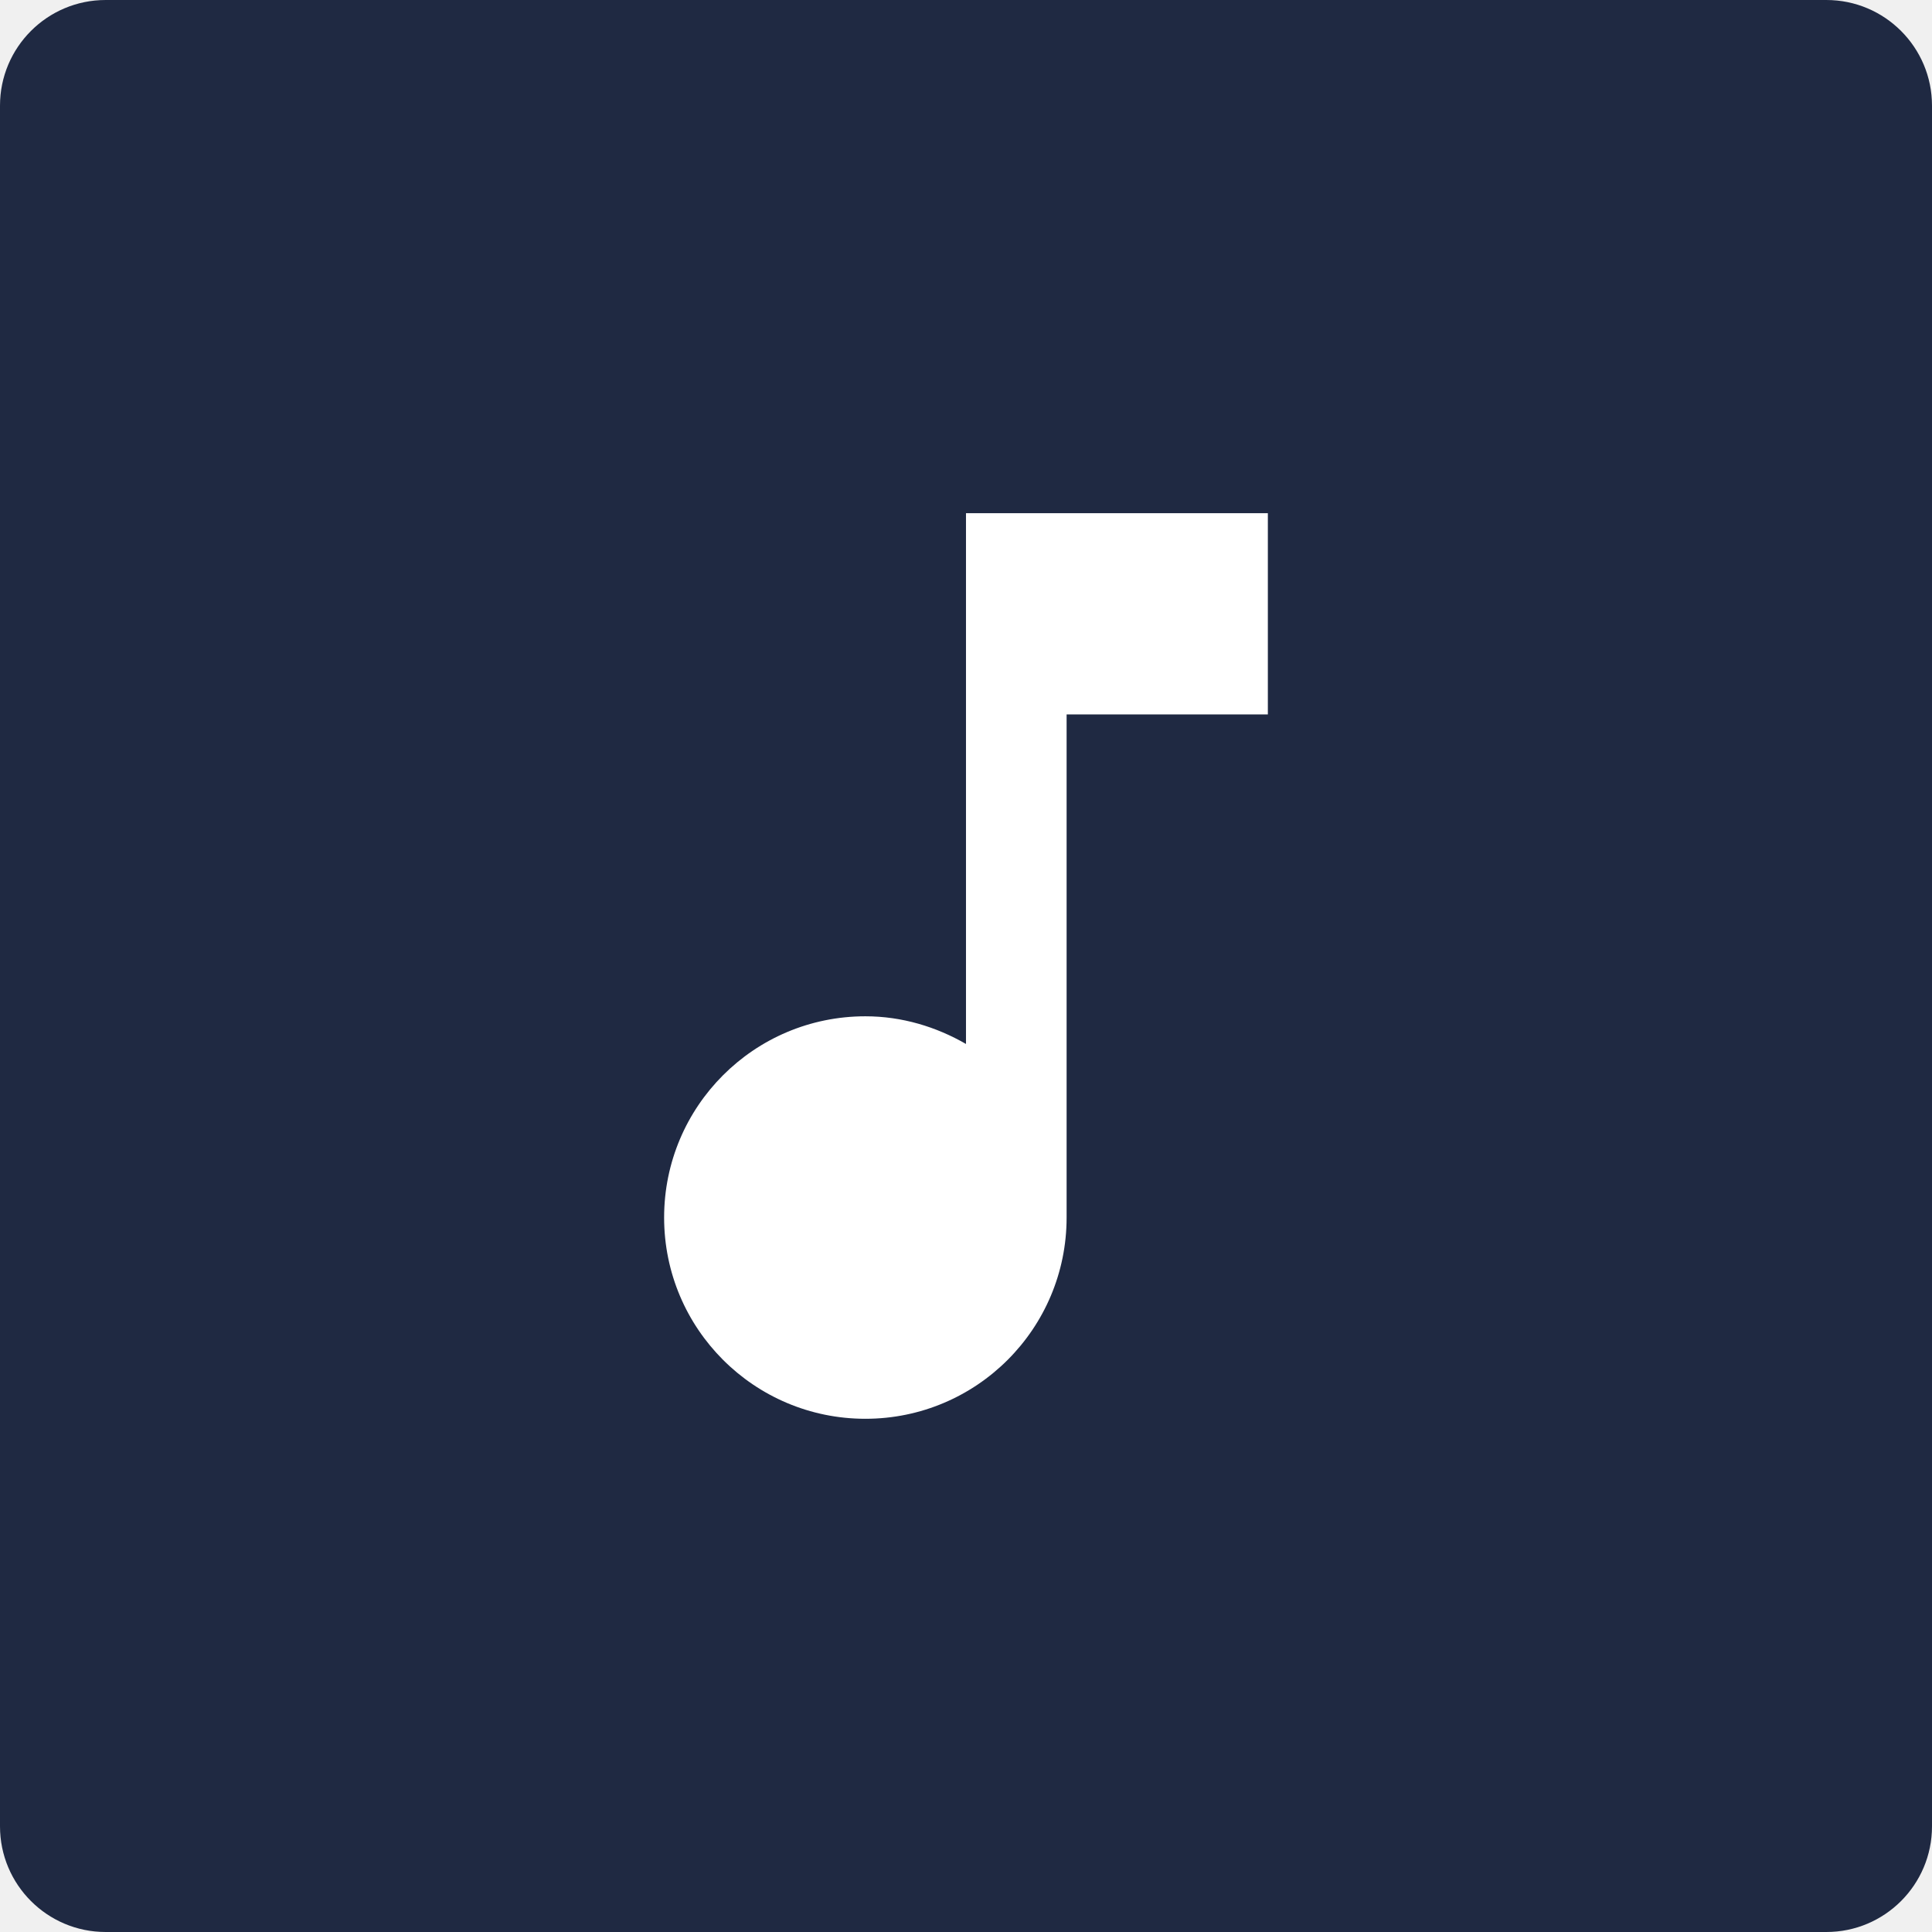
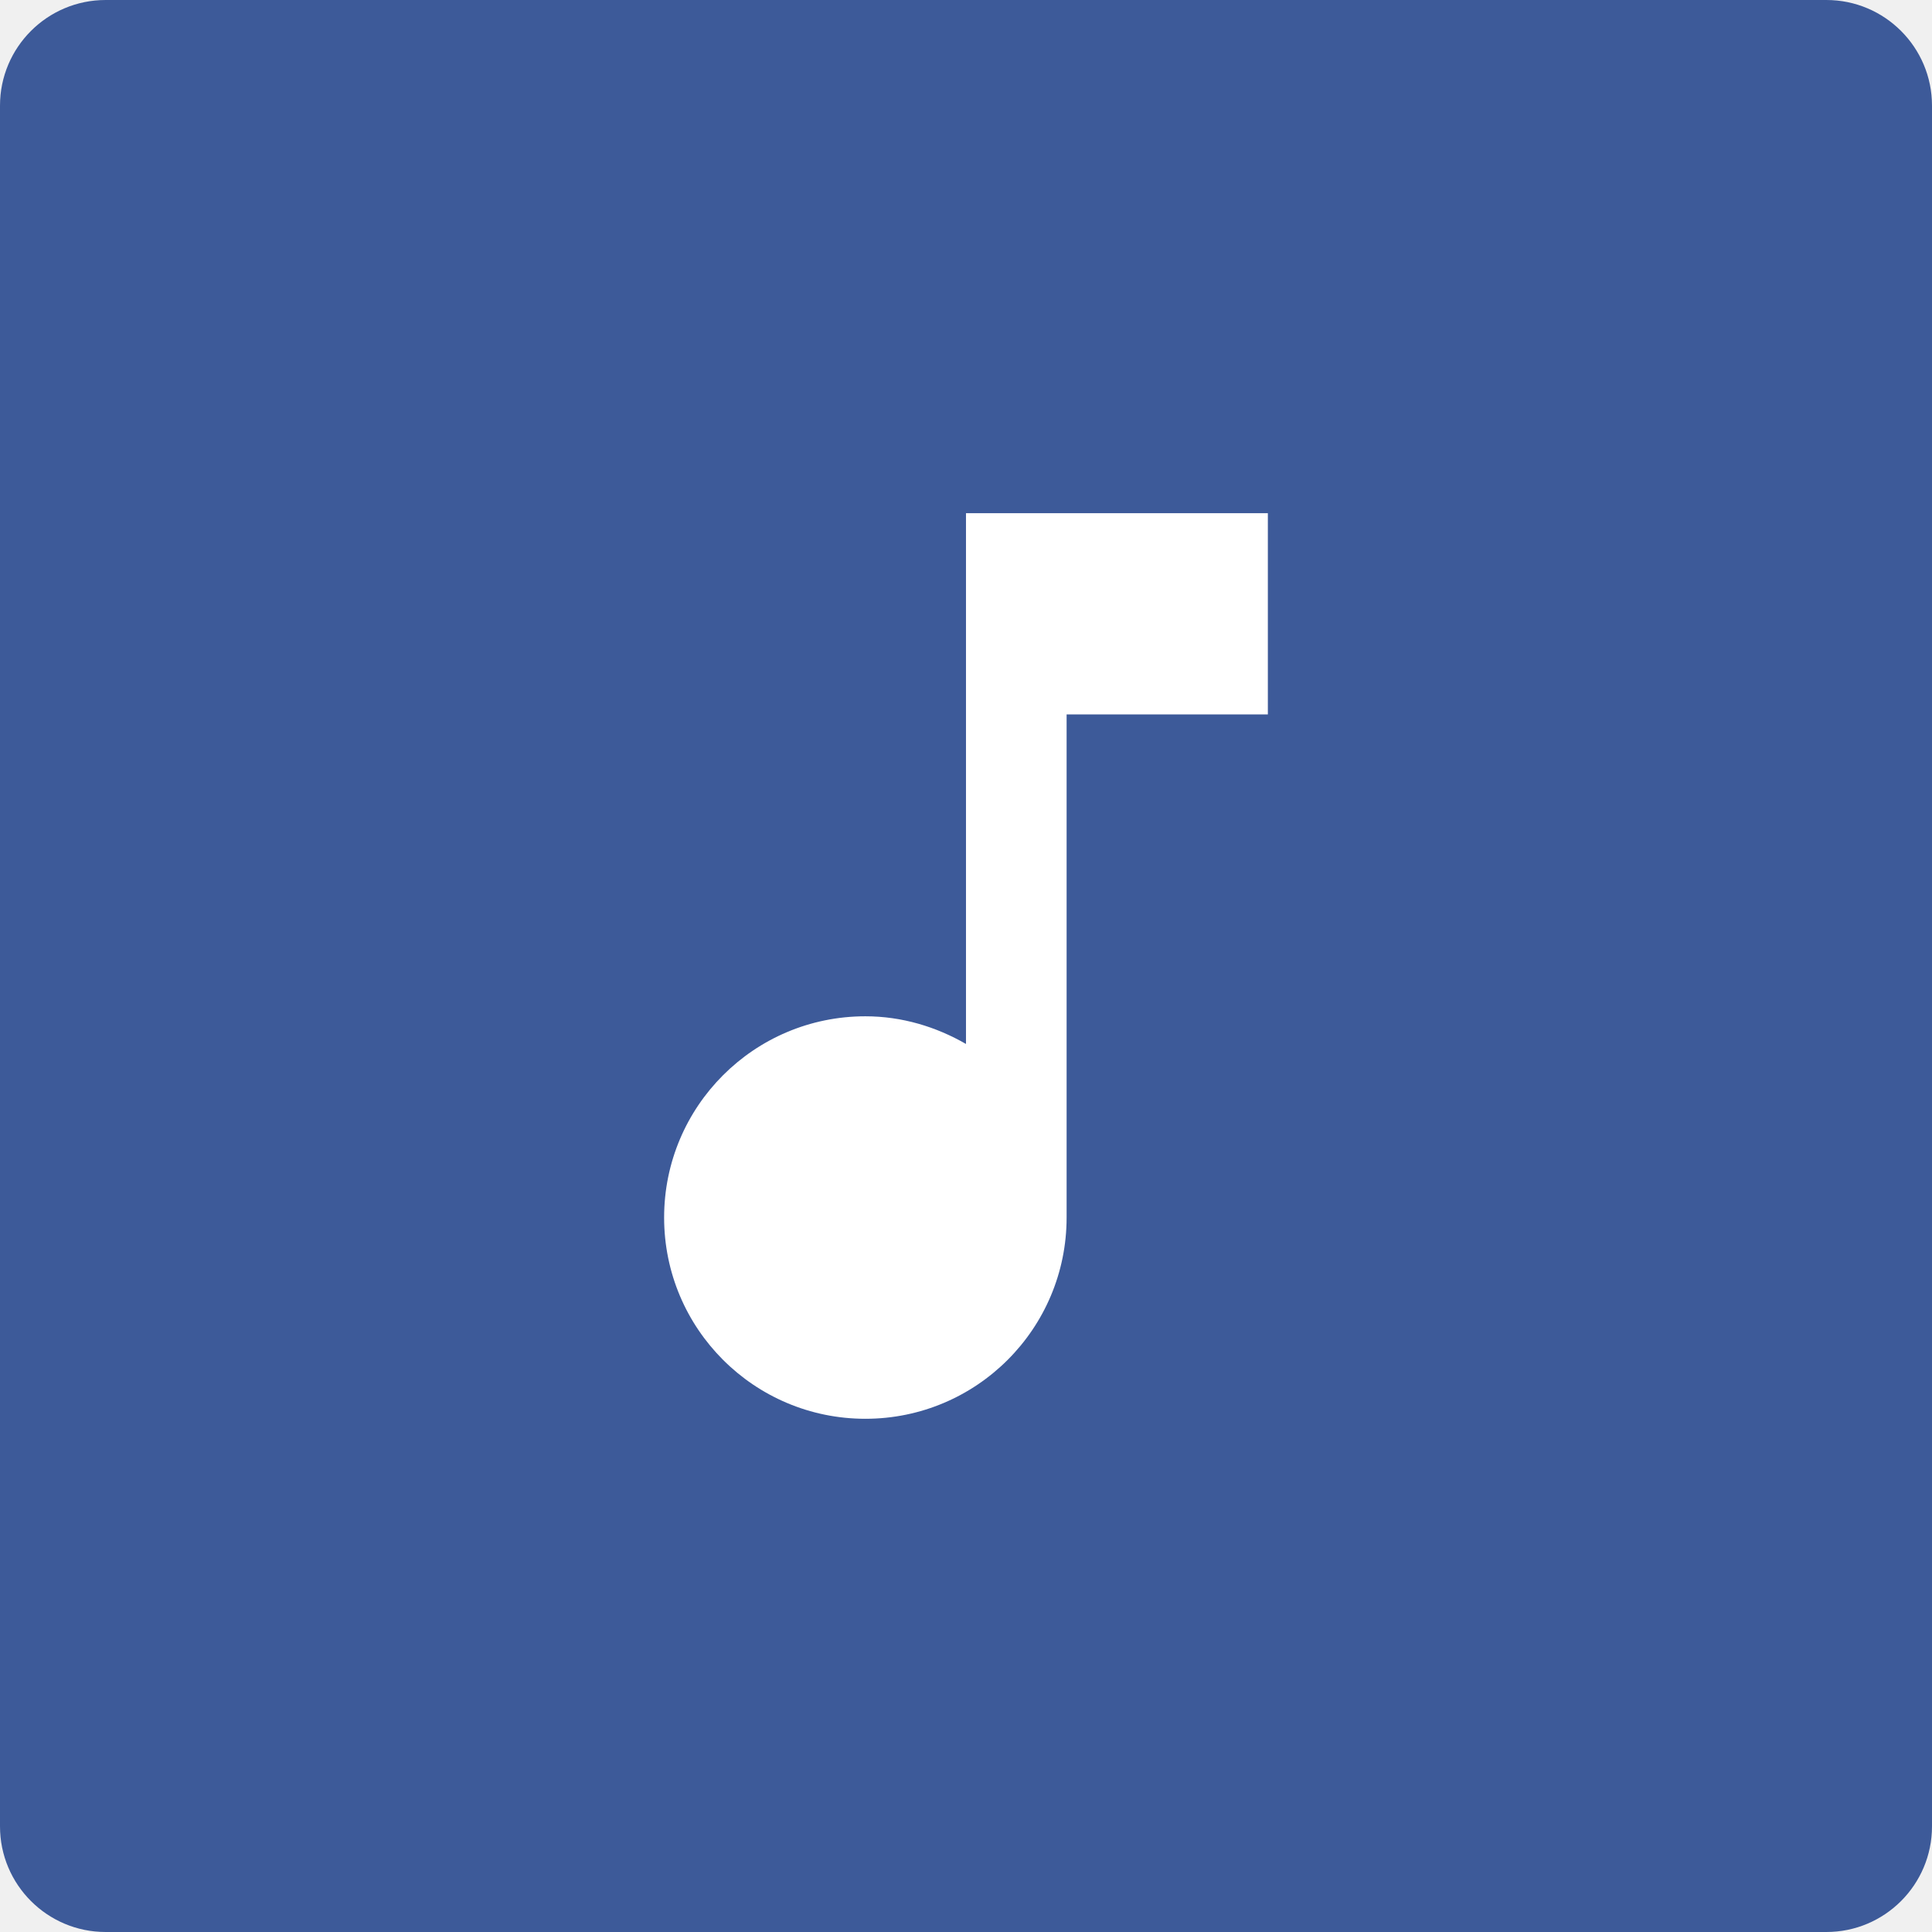
<svg xmlns="http://www.w3.org/2000/svg" width="256" height="256" viewBox="0 0 512 512">
-   <rect width="512" height="512" rx="28" fill="#1f2942" />
+   <rect width="512" height="512" rx="28" fill="#3d5a99" />
  <path transform="translate(96 96) scale(13.333)" d="M12 3V13.55C11.41 13.21 10.73 13 10 13C7.79 13 6 14.79 6 17S7.79 21 10 21 14 19.21 14 17V7H18V3H12Z" fill="#fff" />
</svg>
